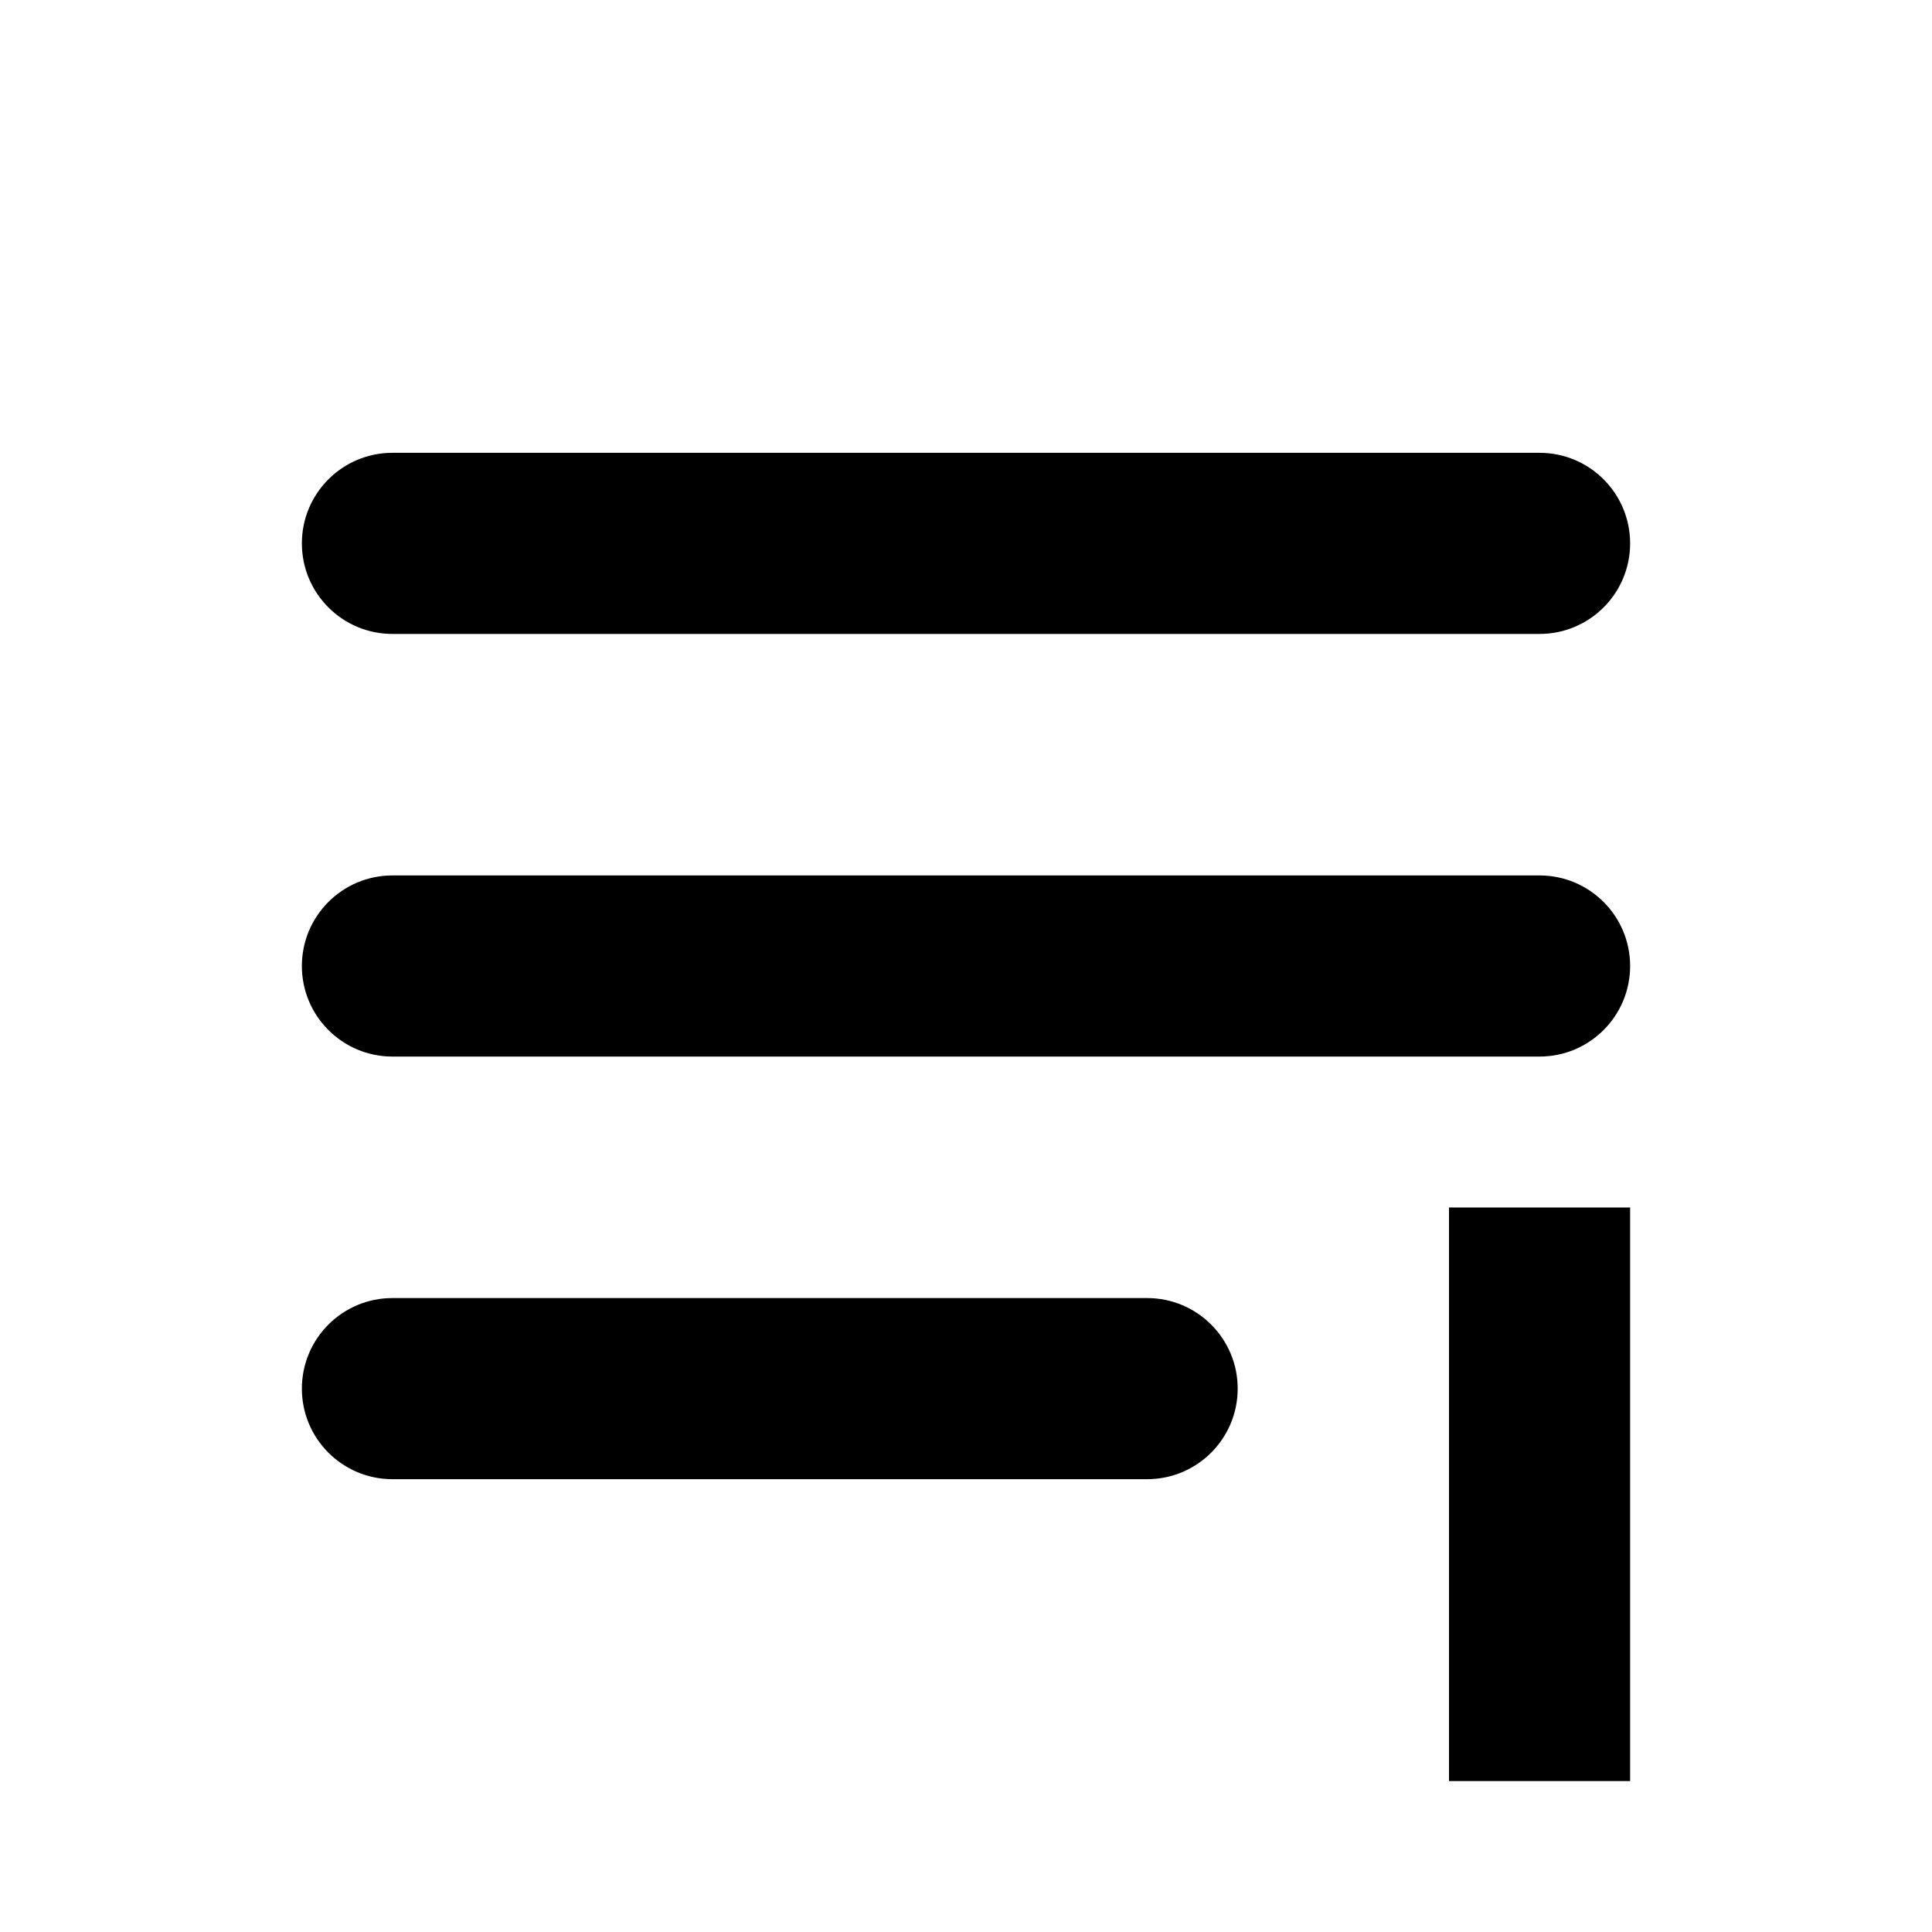
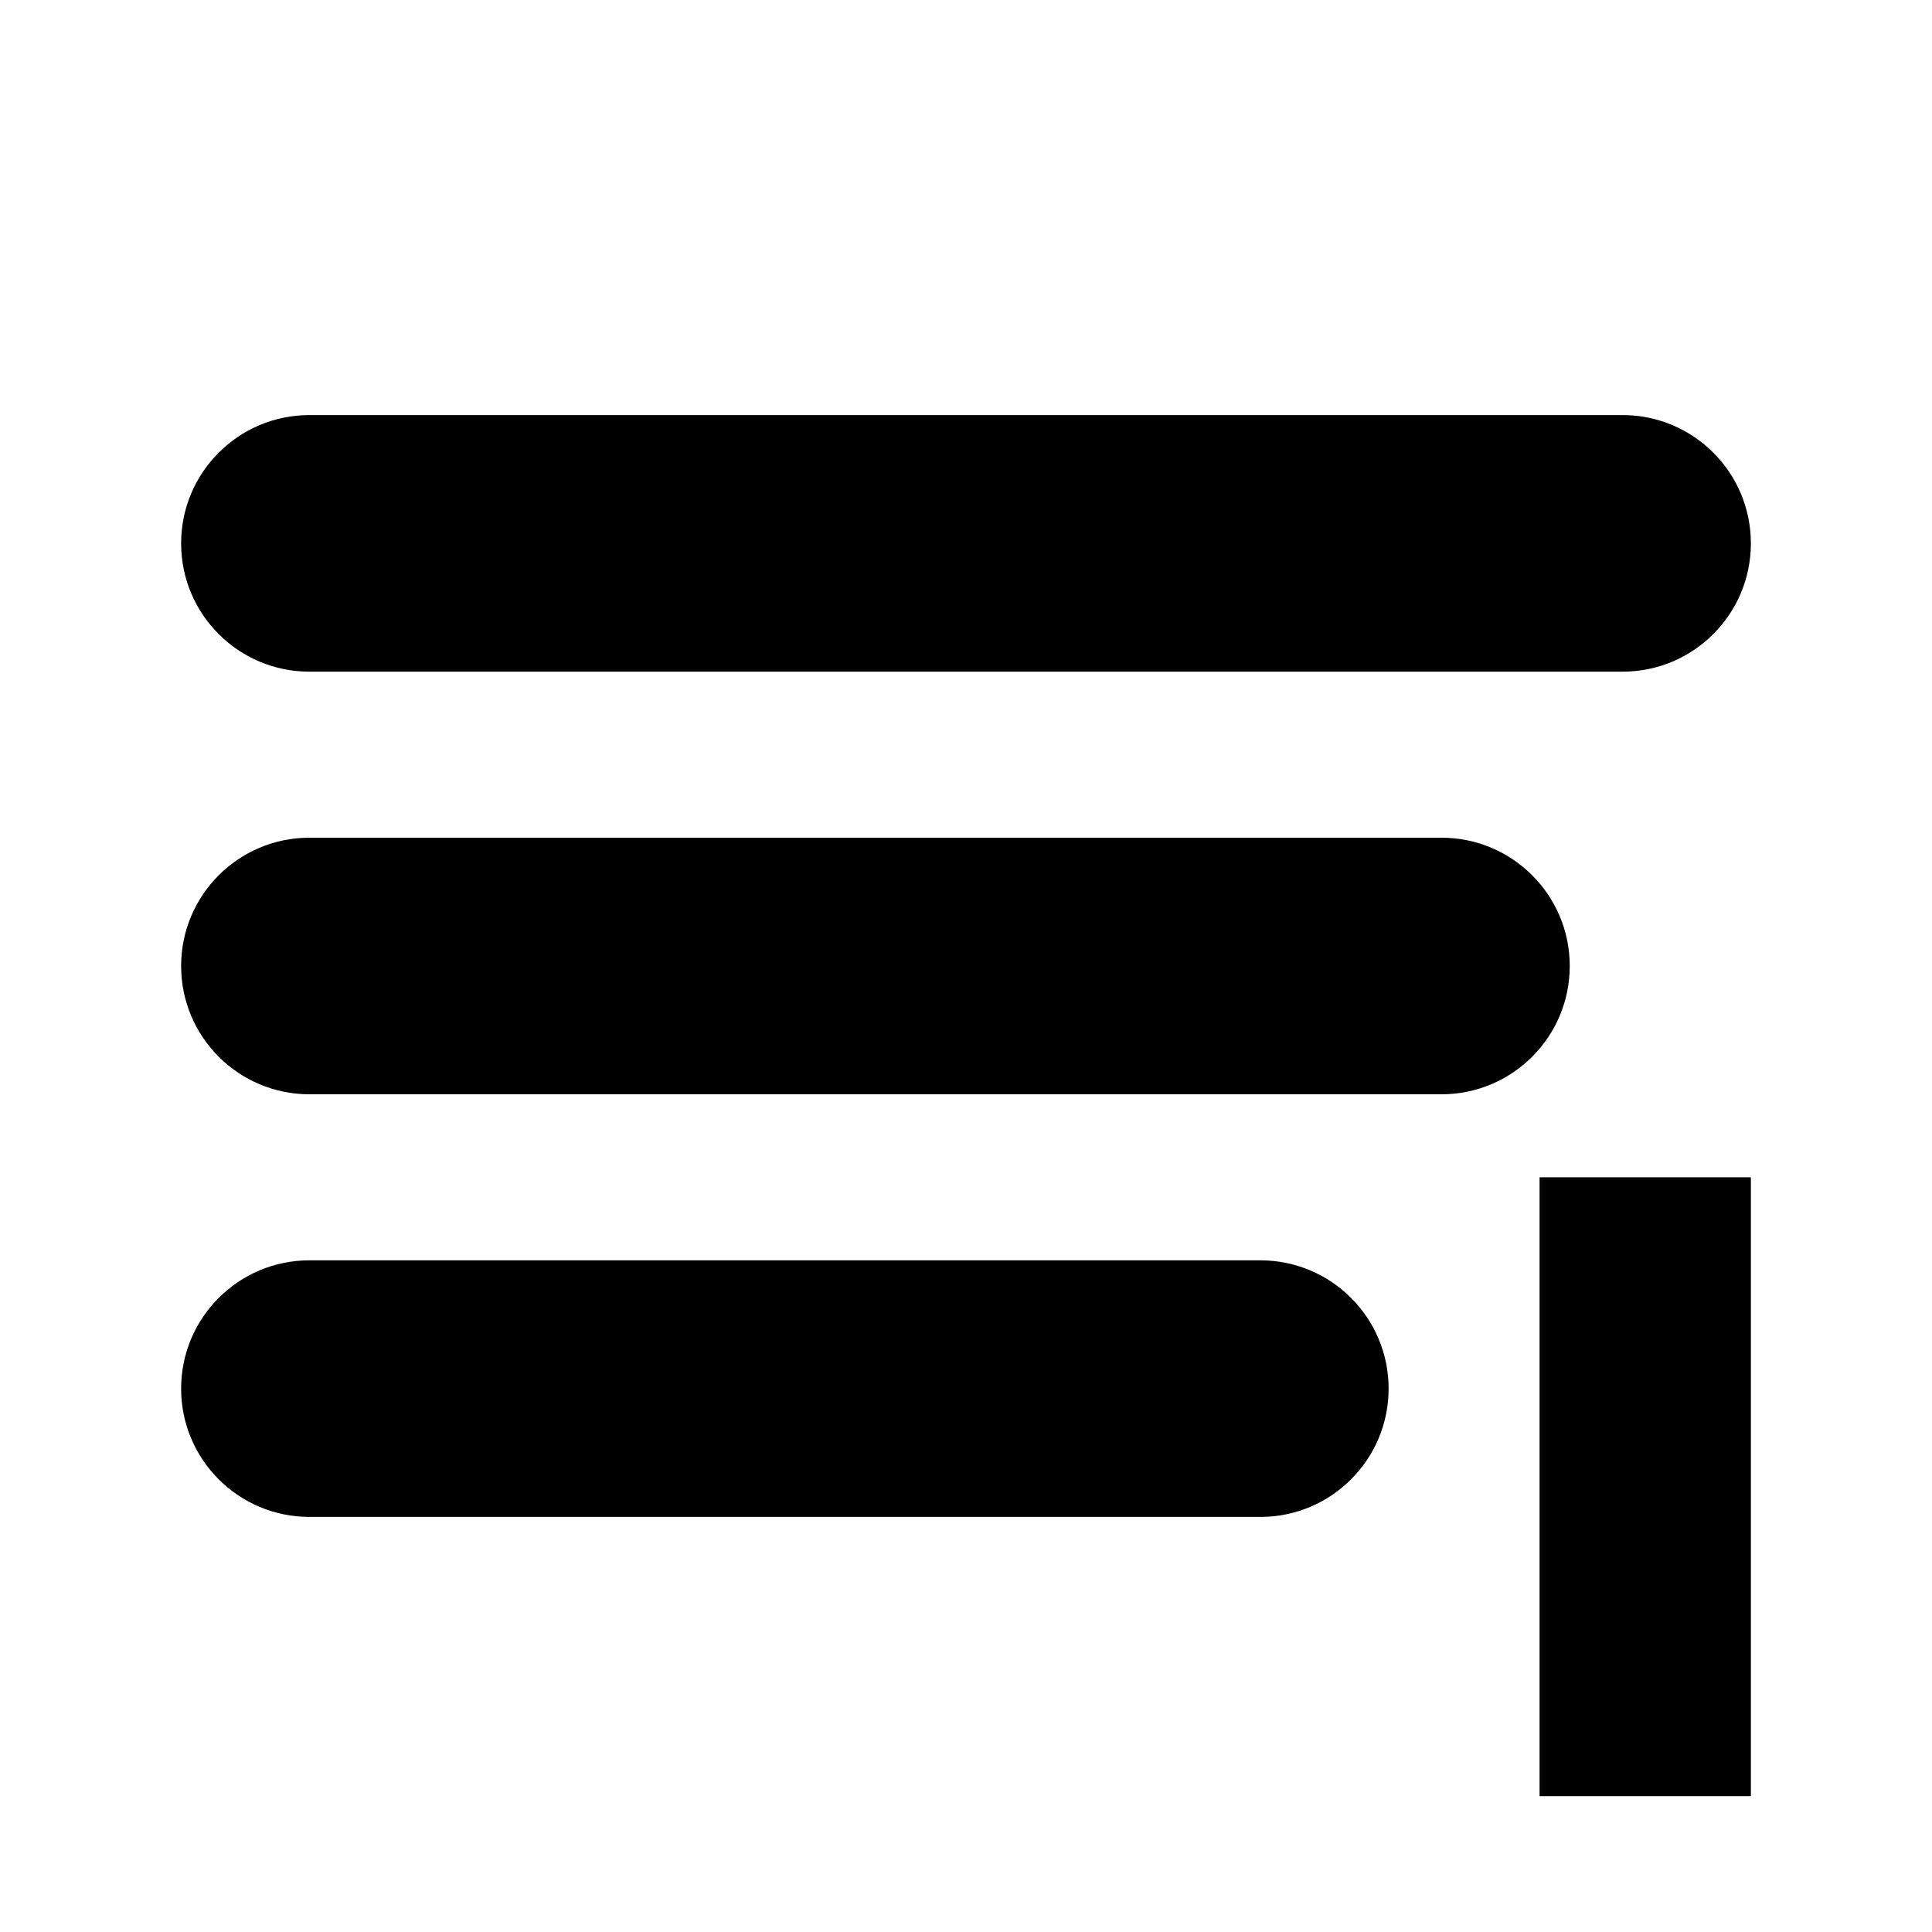
<svg xmlns="http://www.w3.org/2000/svg" viewBox="0 0 64 64" fill="none">
-   <rect x="10" y="15" width="44" height="6" rx="3" fill="#000000" />
-   <rect x="10" y="29" width="44" height="6" rx="3" fill="#000000" />
-   <rect x="10" y="43" width="31" height="6" rx="3" fill="#000000" />
-   <rect x="48" y="40" width="6" height="19" fill="#000000" />
+   <rect x="6" y="13.75" width="52" height="8.5" rx="4.25" fill="#000000" />
+   <rect x="6" y="27.75" width="46" height="8.5" rx="4.25" fill="#000000" />
+   <rect x="6" y="41.75" width="40" height="8.5" rx="4.25" fill="#000000" />
+   <rect x="51" y="39" width="7" height="20.5" fill="#000000" />
</svg>
